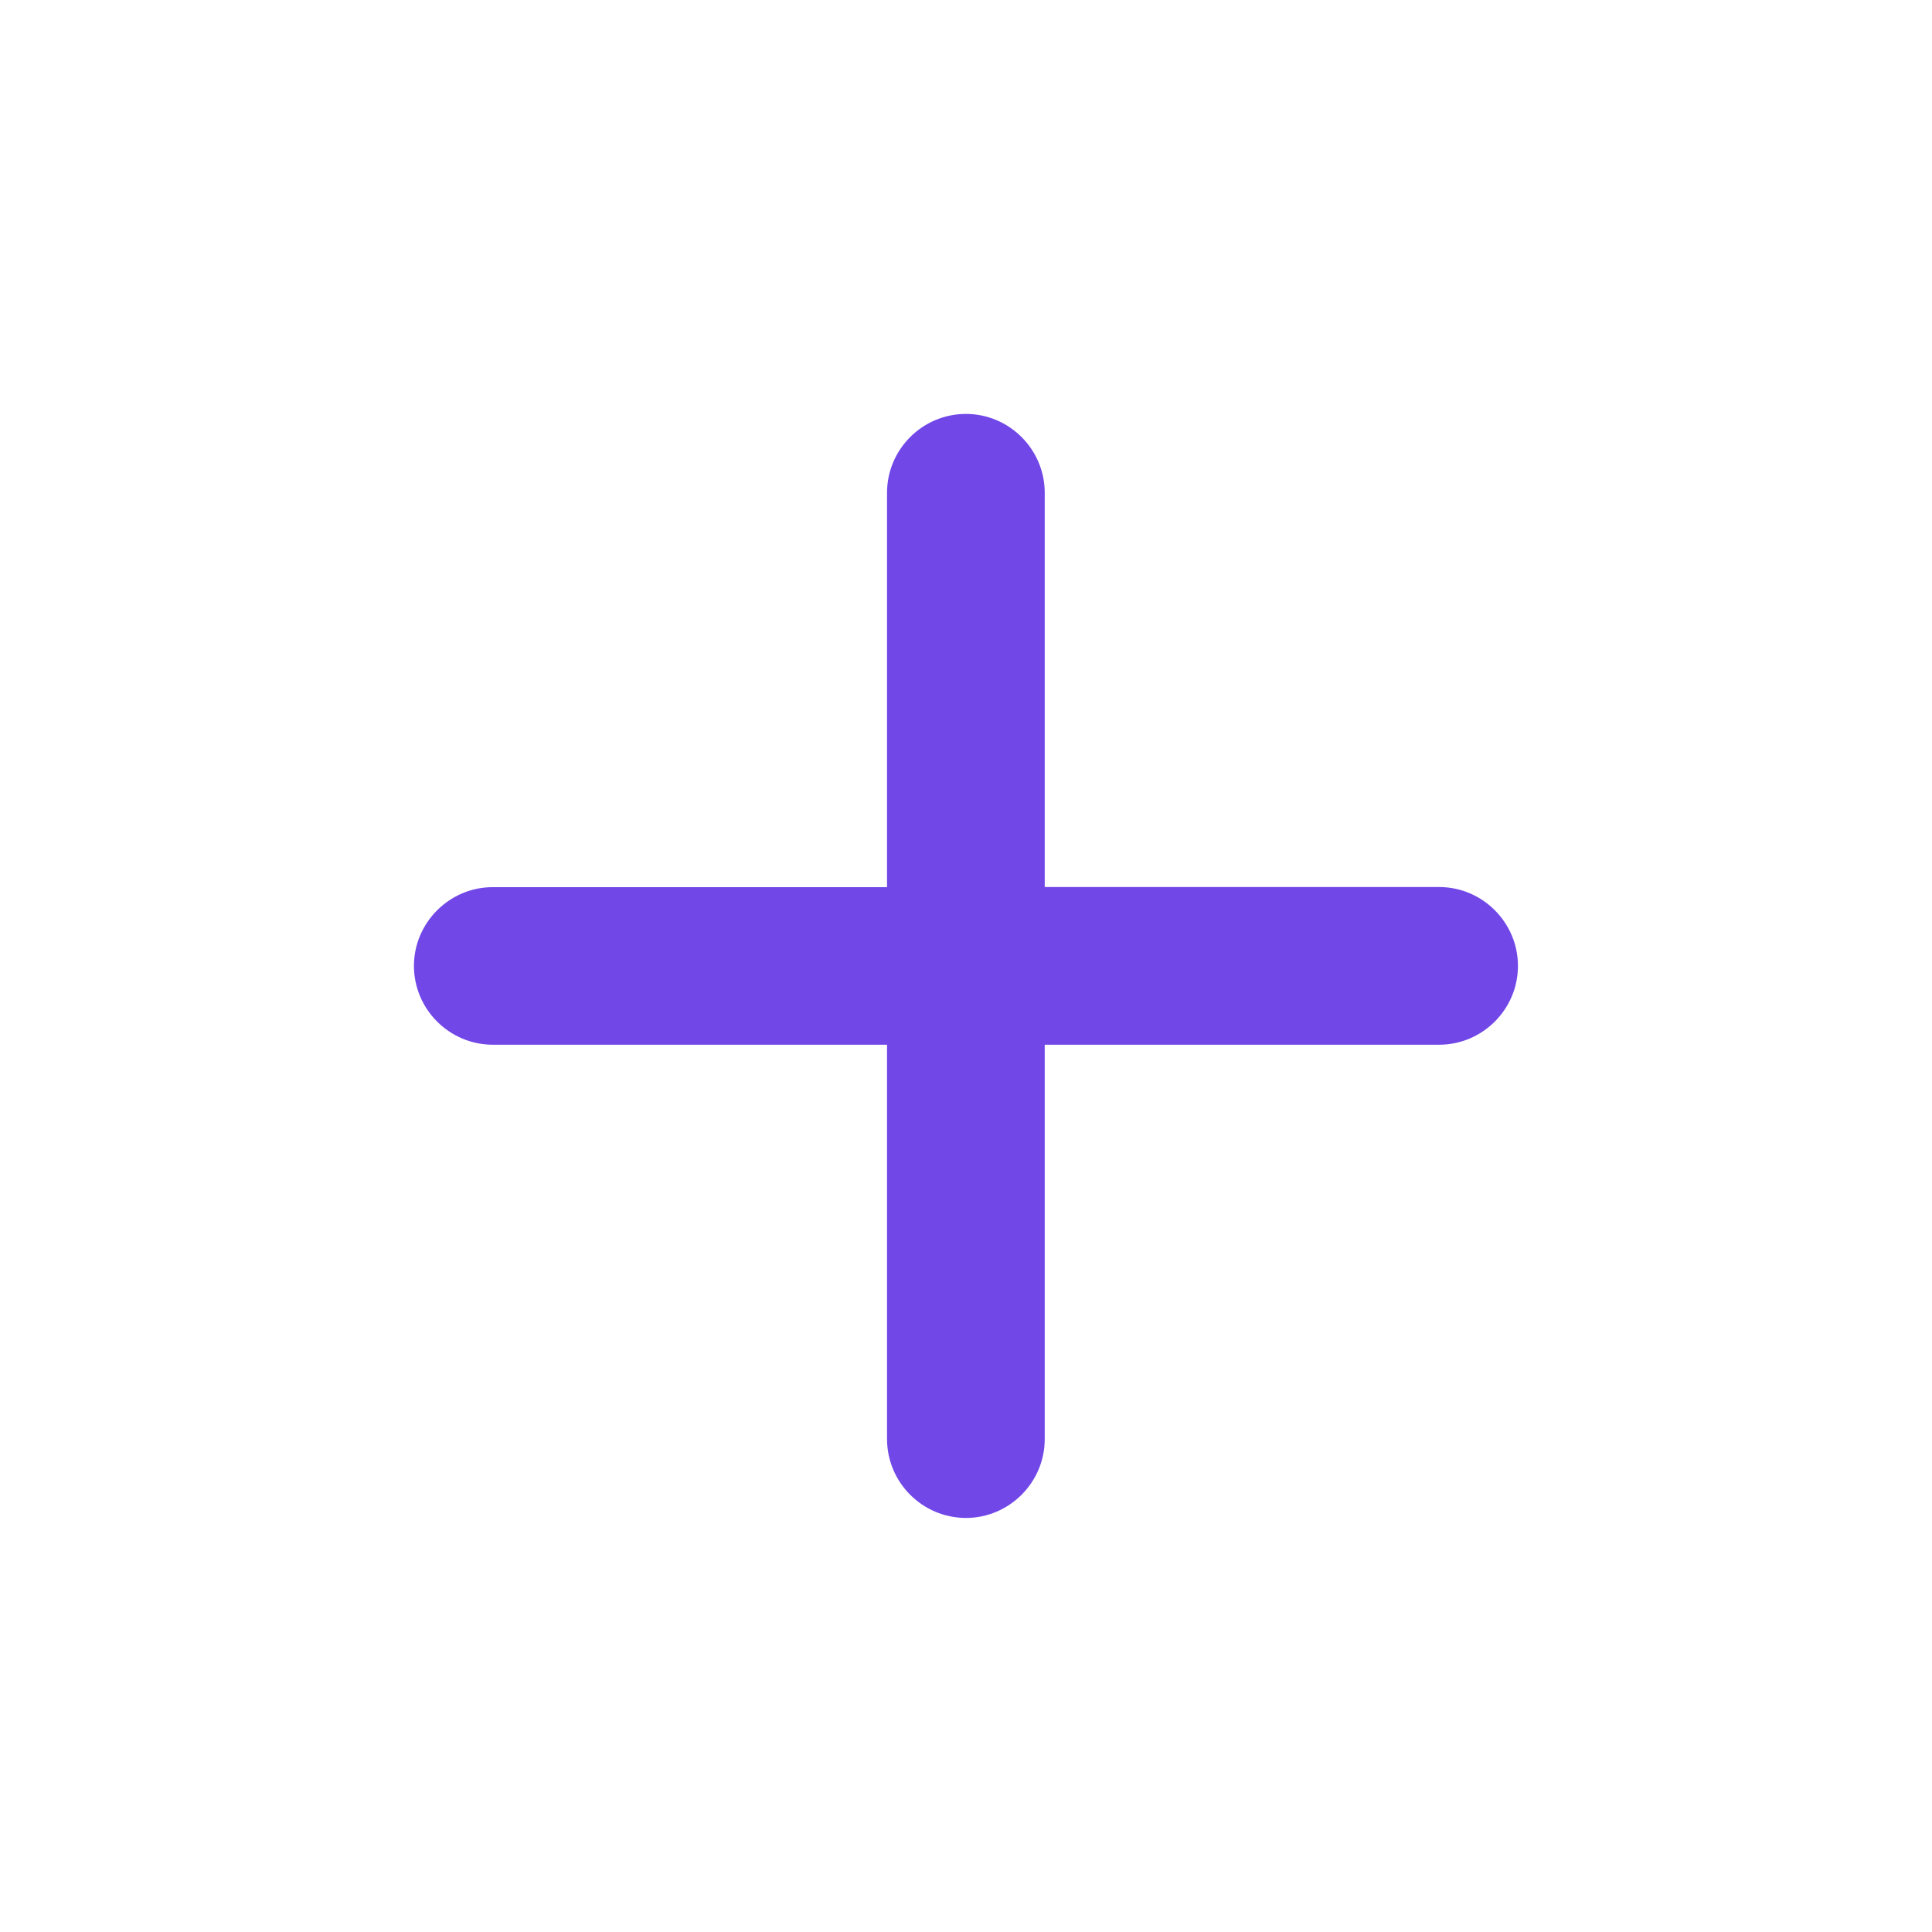
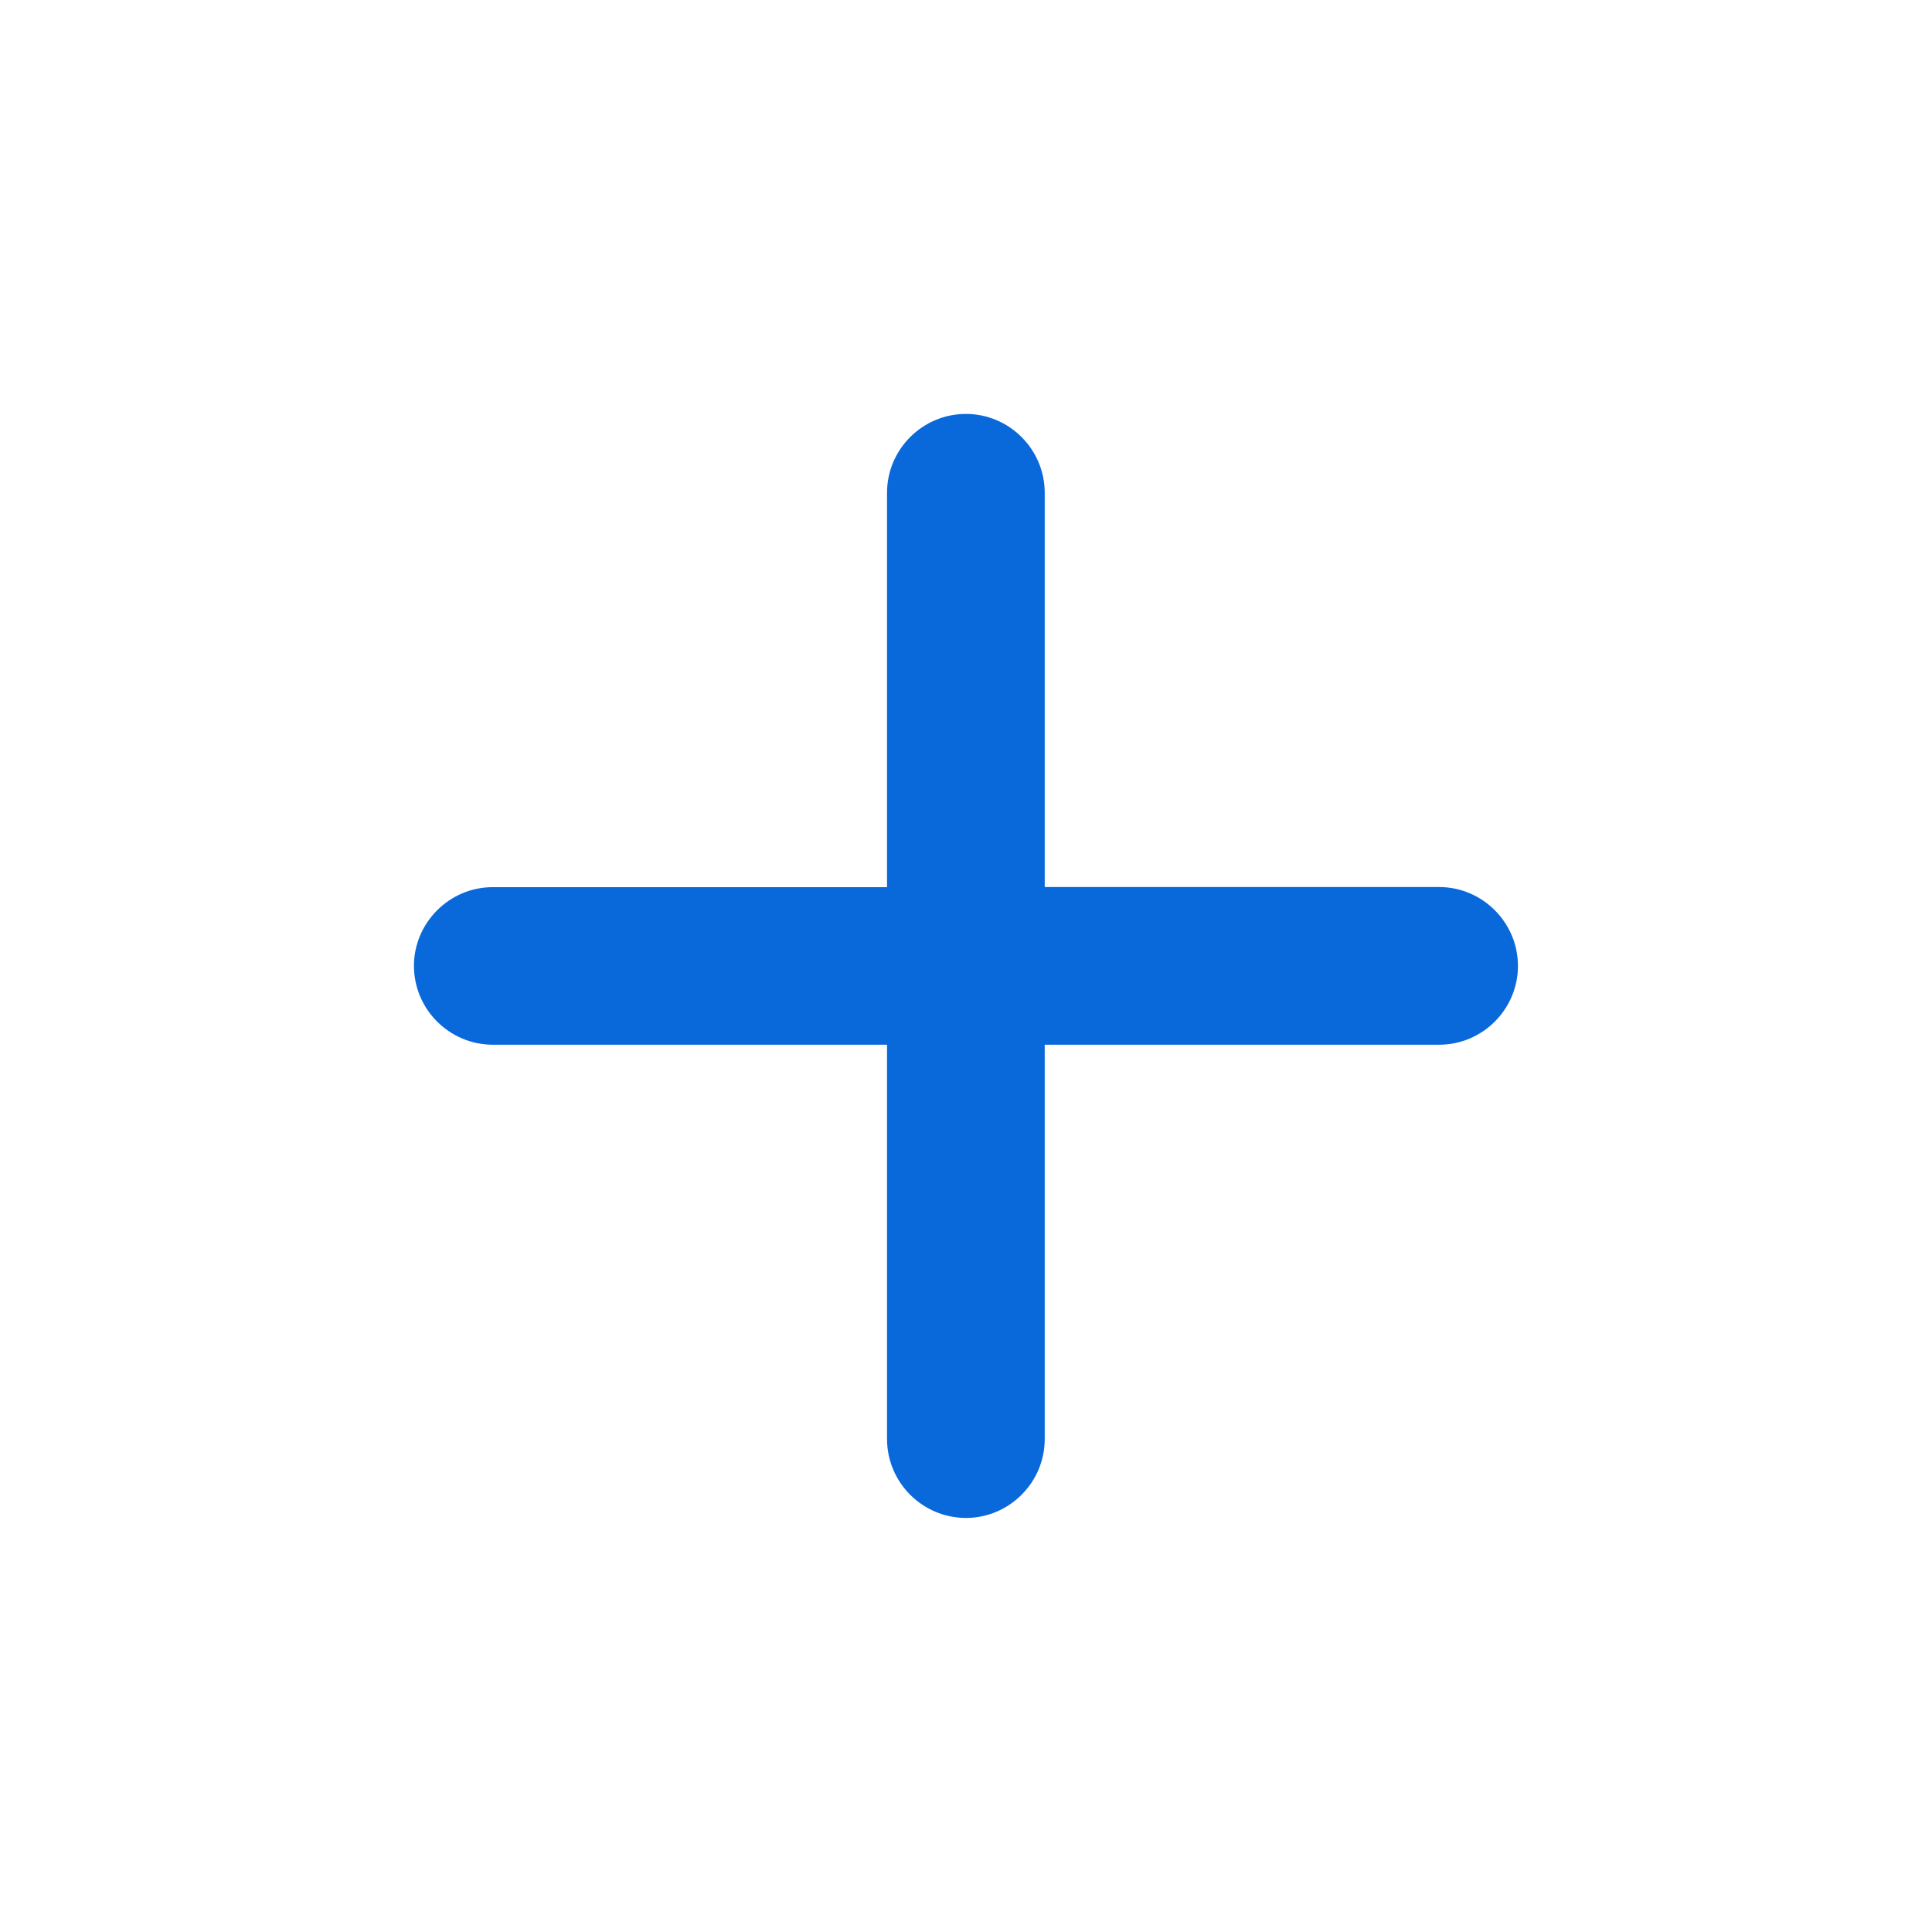
<svg xmlns="http://www.w3.org/2000/svg" width="16" height="16" fill="none">
-   <path fill="#7147E8" d="M11.918 8.652H8.652v3.266c0 .359-.294.653-.653.653a.655.655 0 0 1-.653-.653V8.652H4.081A.655.655 0 0 1 3.428 8c0-.359.294-.653.653-.653h3.265V4.081c0-.36.294-.653.653-.653.36 0 .653.294.653.653v3.265h3.266c.359 0 .653.294.653.653 0 .36-.294.653-.653.653Z" />
+   <path fill="#0968da" d="M11.918 8.652H8.652v3.266c0 .359-.294.653-.653.653a.655.655 0 0 1-.653-.653V8.652H4.081A.655.655 0 0 1 3.428 8c0-.359.294-.653.653-.653h3.265V4.081c0-.36.294-.653.653-.653.36 0 .653.294.653.653v3.265h3.266c.359 0 .653.294.653.653 0 .36-.294.653-.653.653Z" />
</svg>
